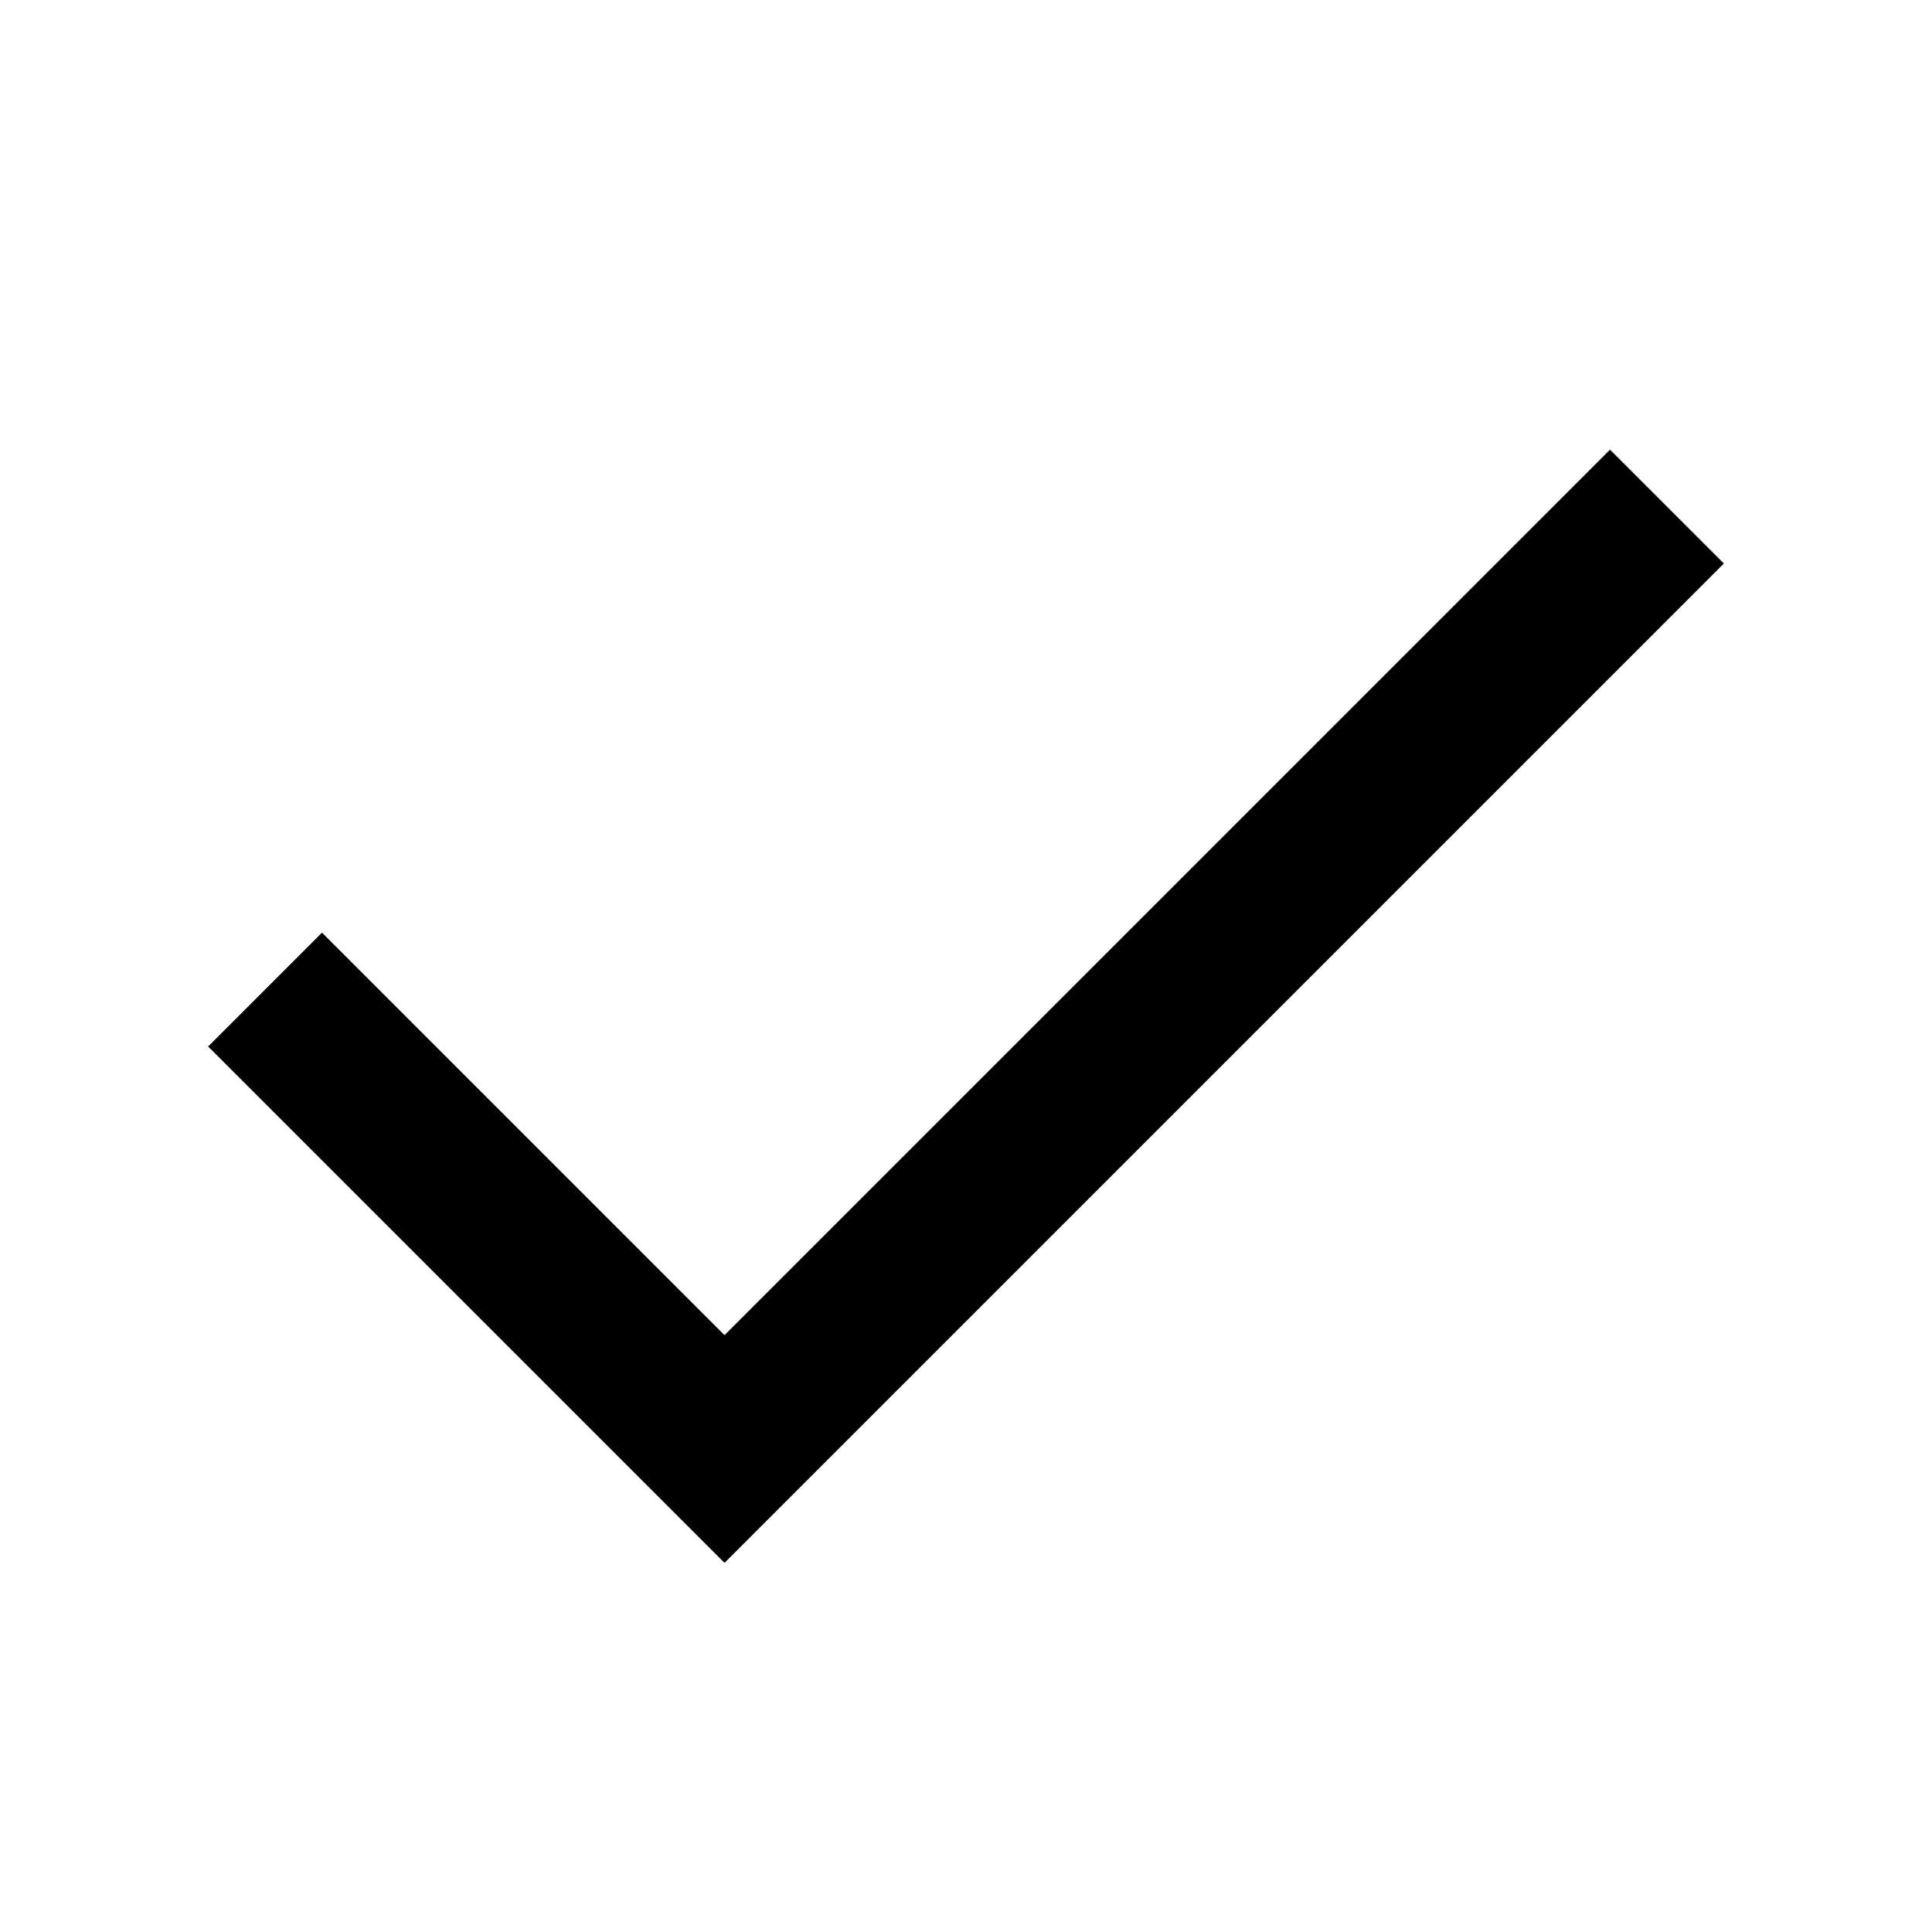
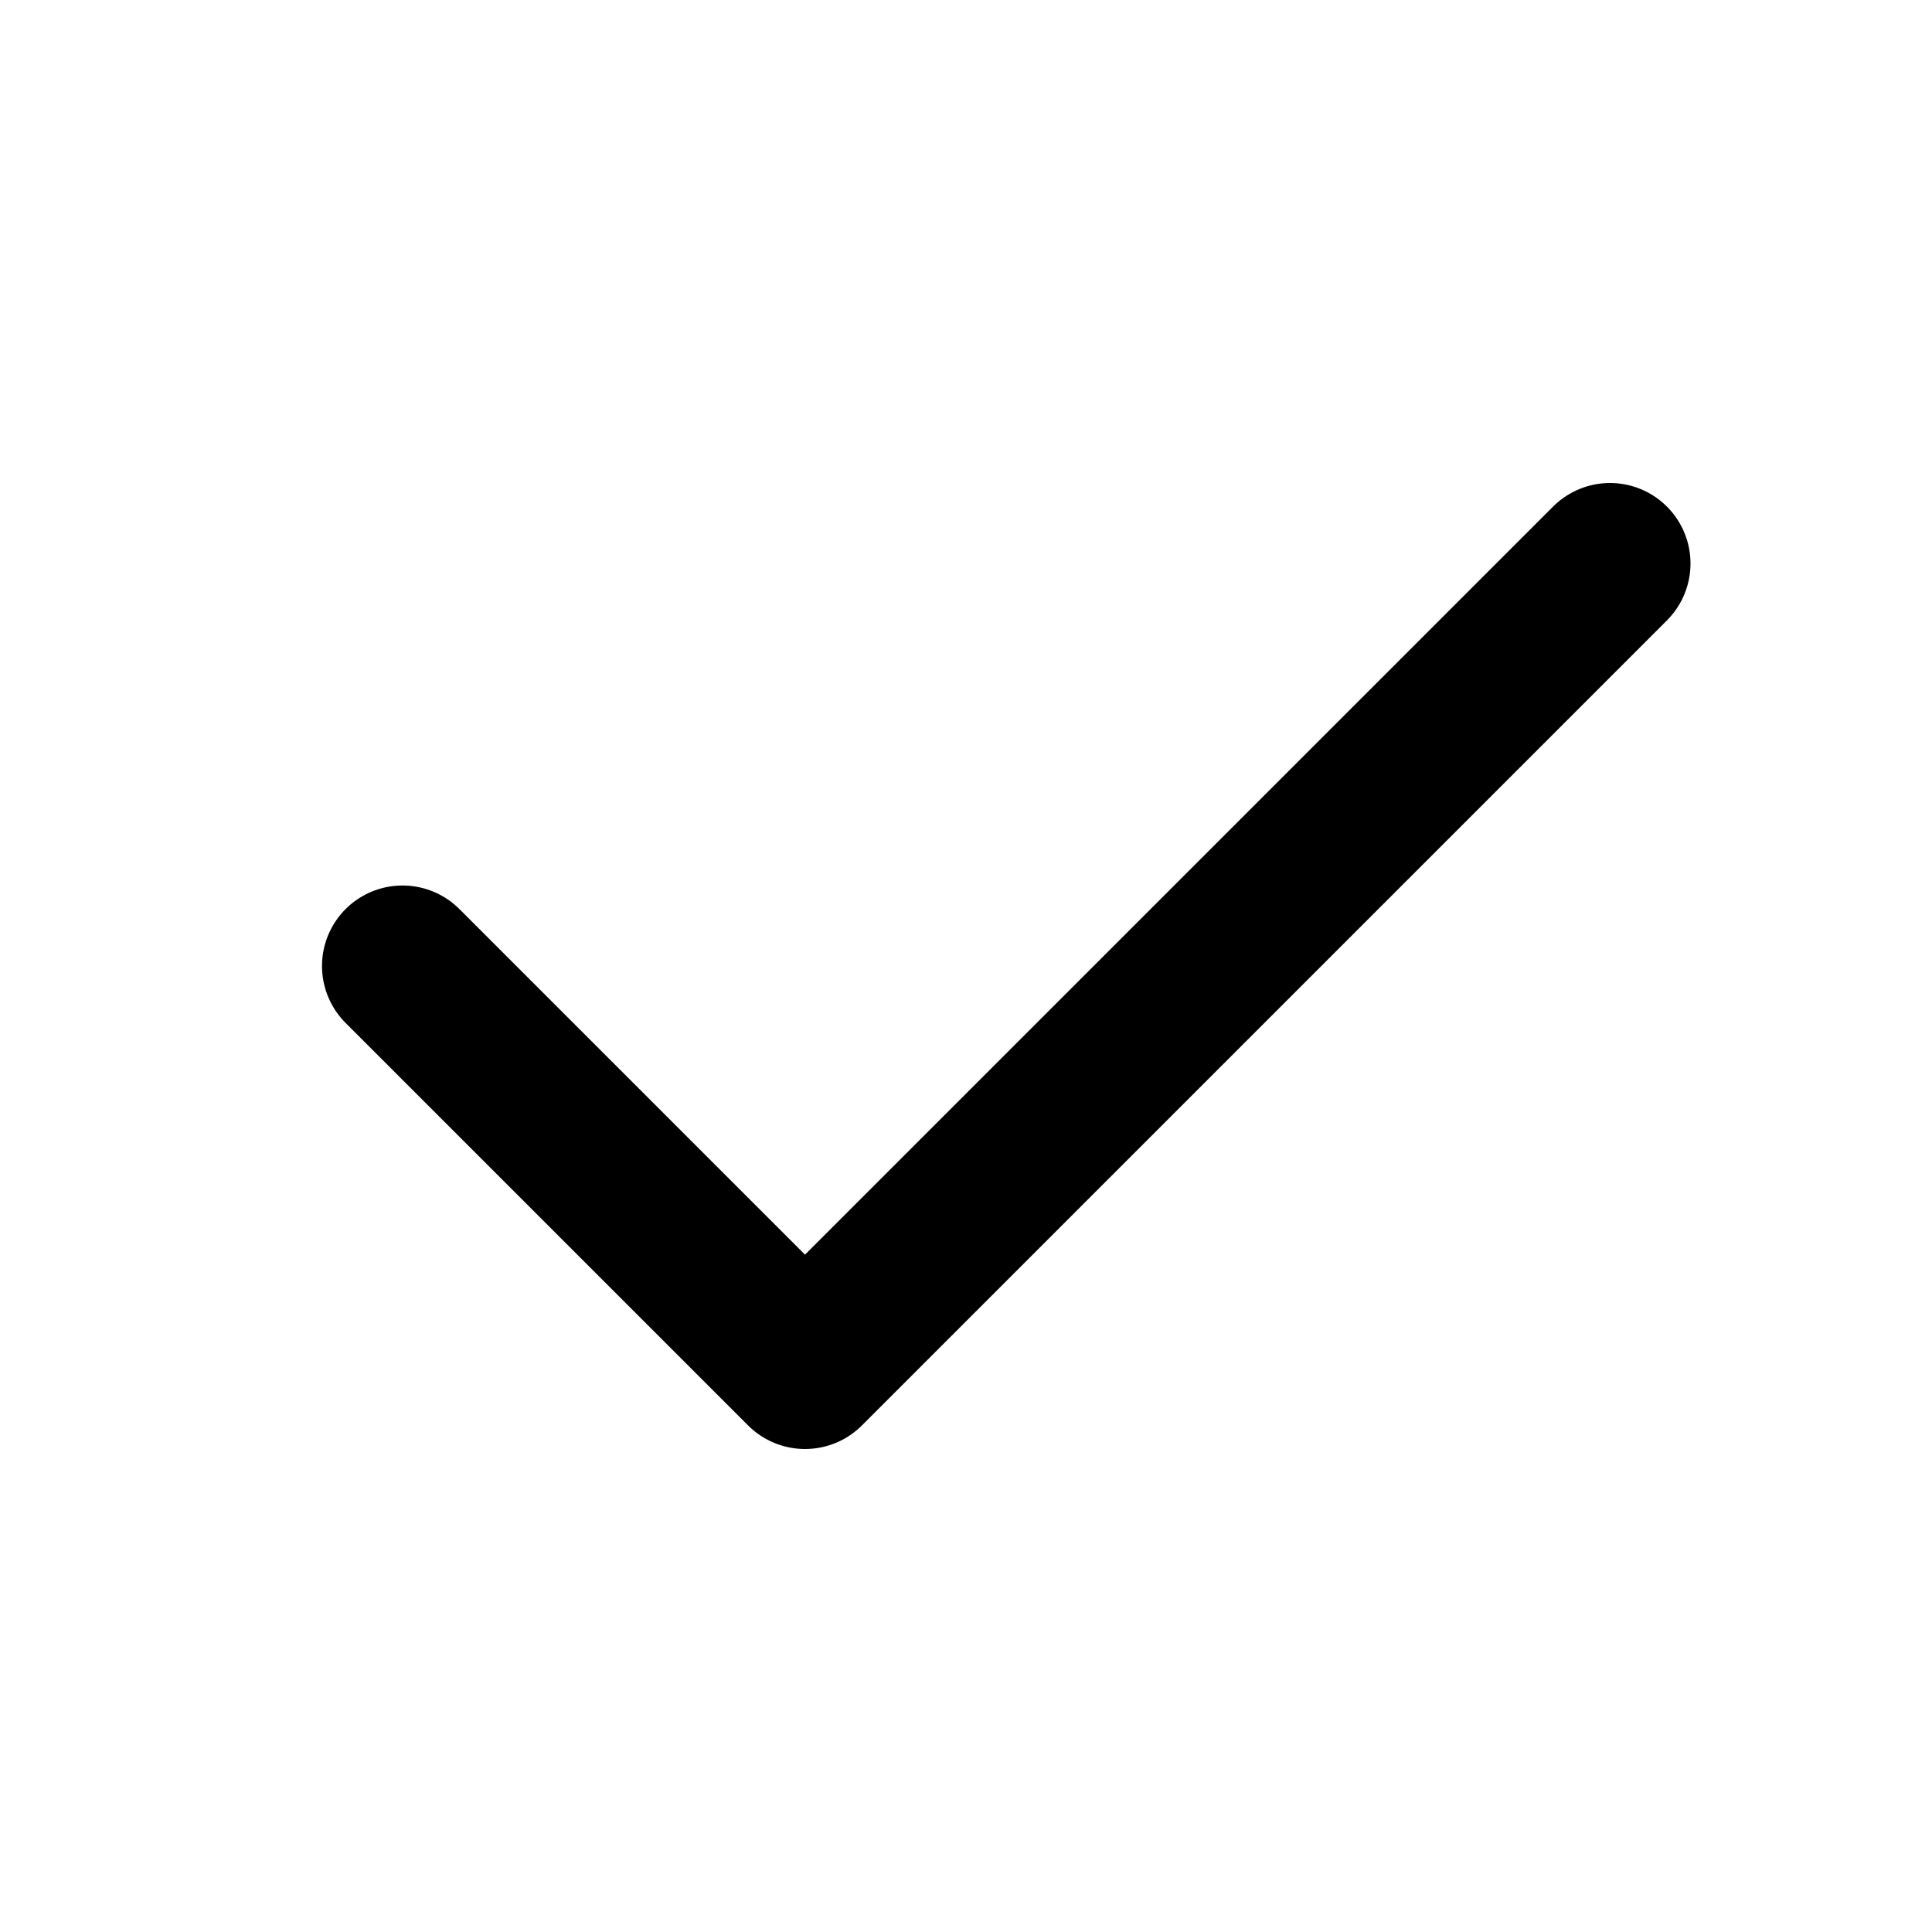
<svg xmlns="http://www.w3.org/2000/svg" width="24" height="24" viewBox="0 0 24 24">
-   <path fill="none" stroke="currentColor" stroke-width="2" stroke-linecap="square" stroke-linejoin="miter" stroke-miterlimit="2" d="M4 13l5 5L20 7" />
+   <g fill="none" stroke="currentColor" stroke-width="2" stroke-linecap="round" stroke-linejoin="round">
+     <path d="M5 12l5 5l10 -10" />
+   </g>
</svg>
